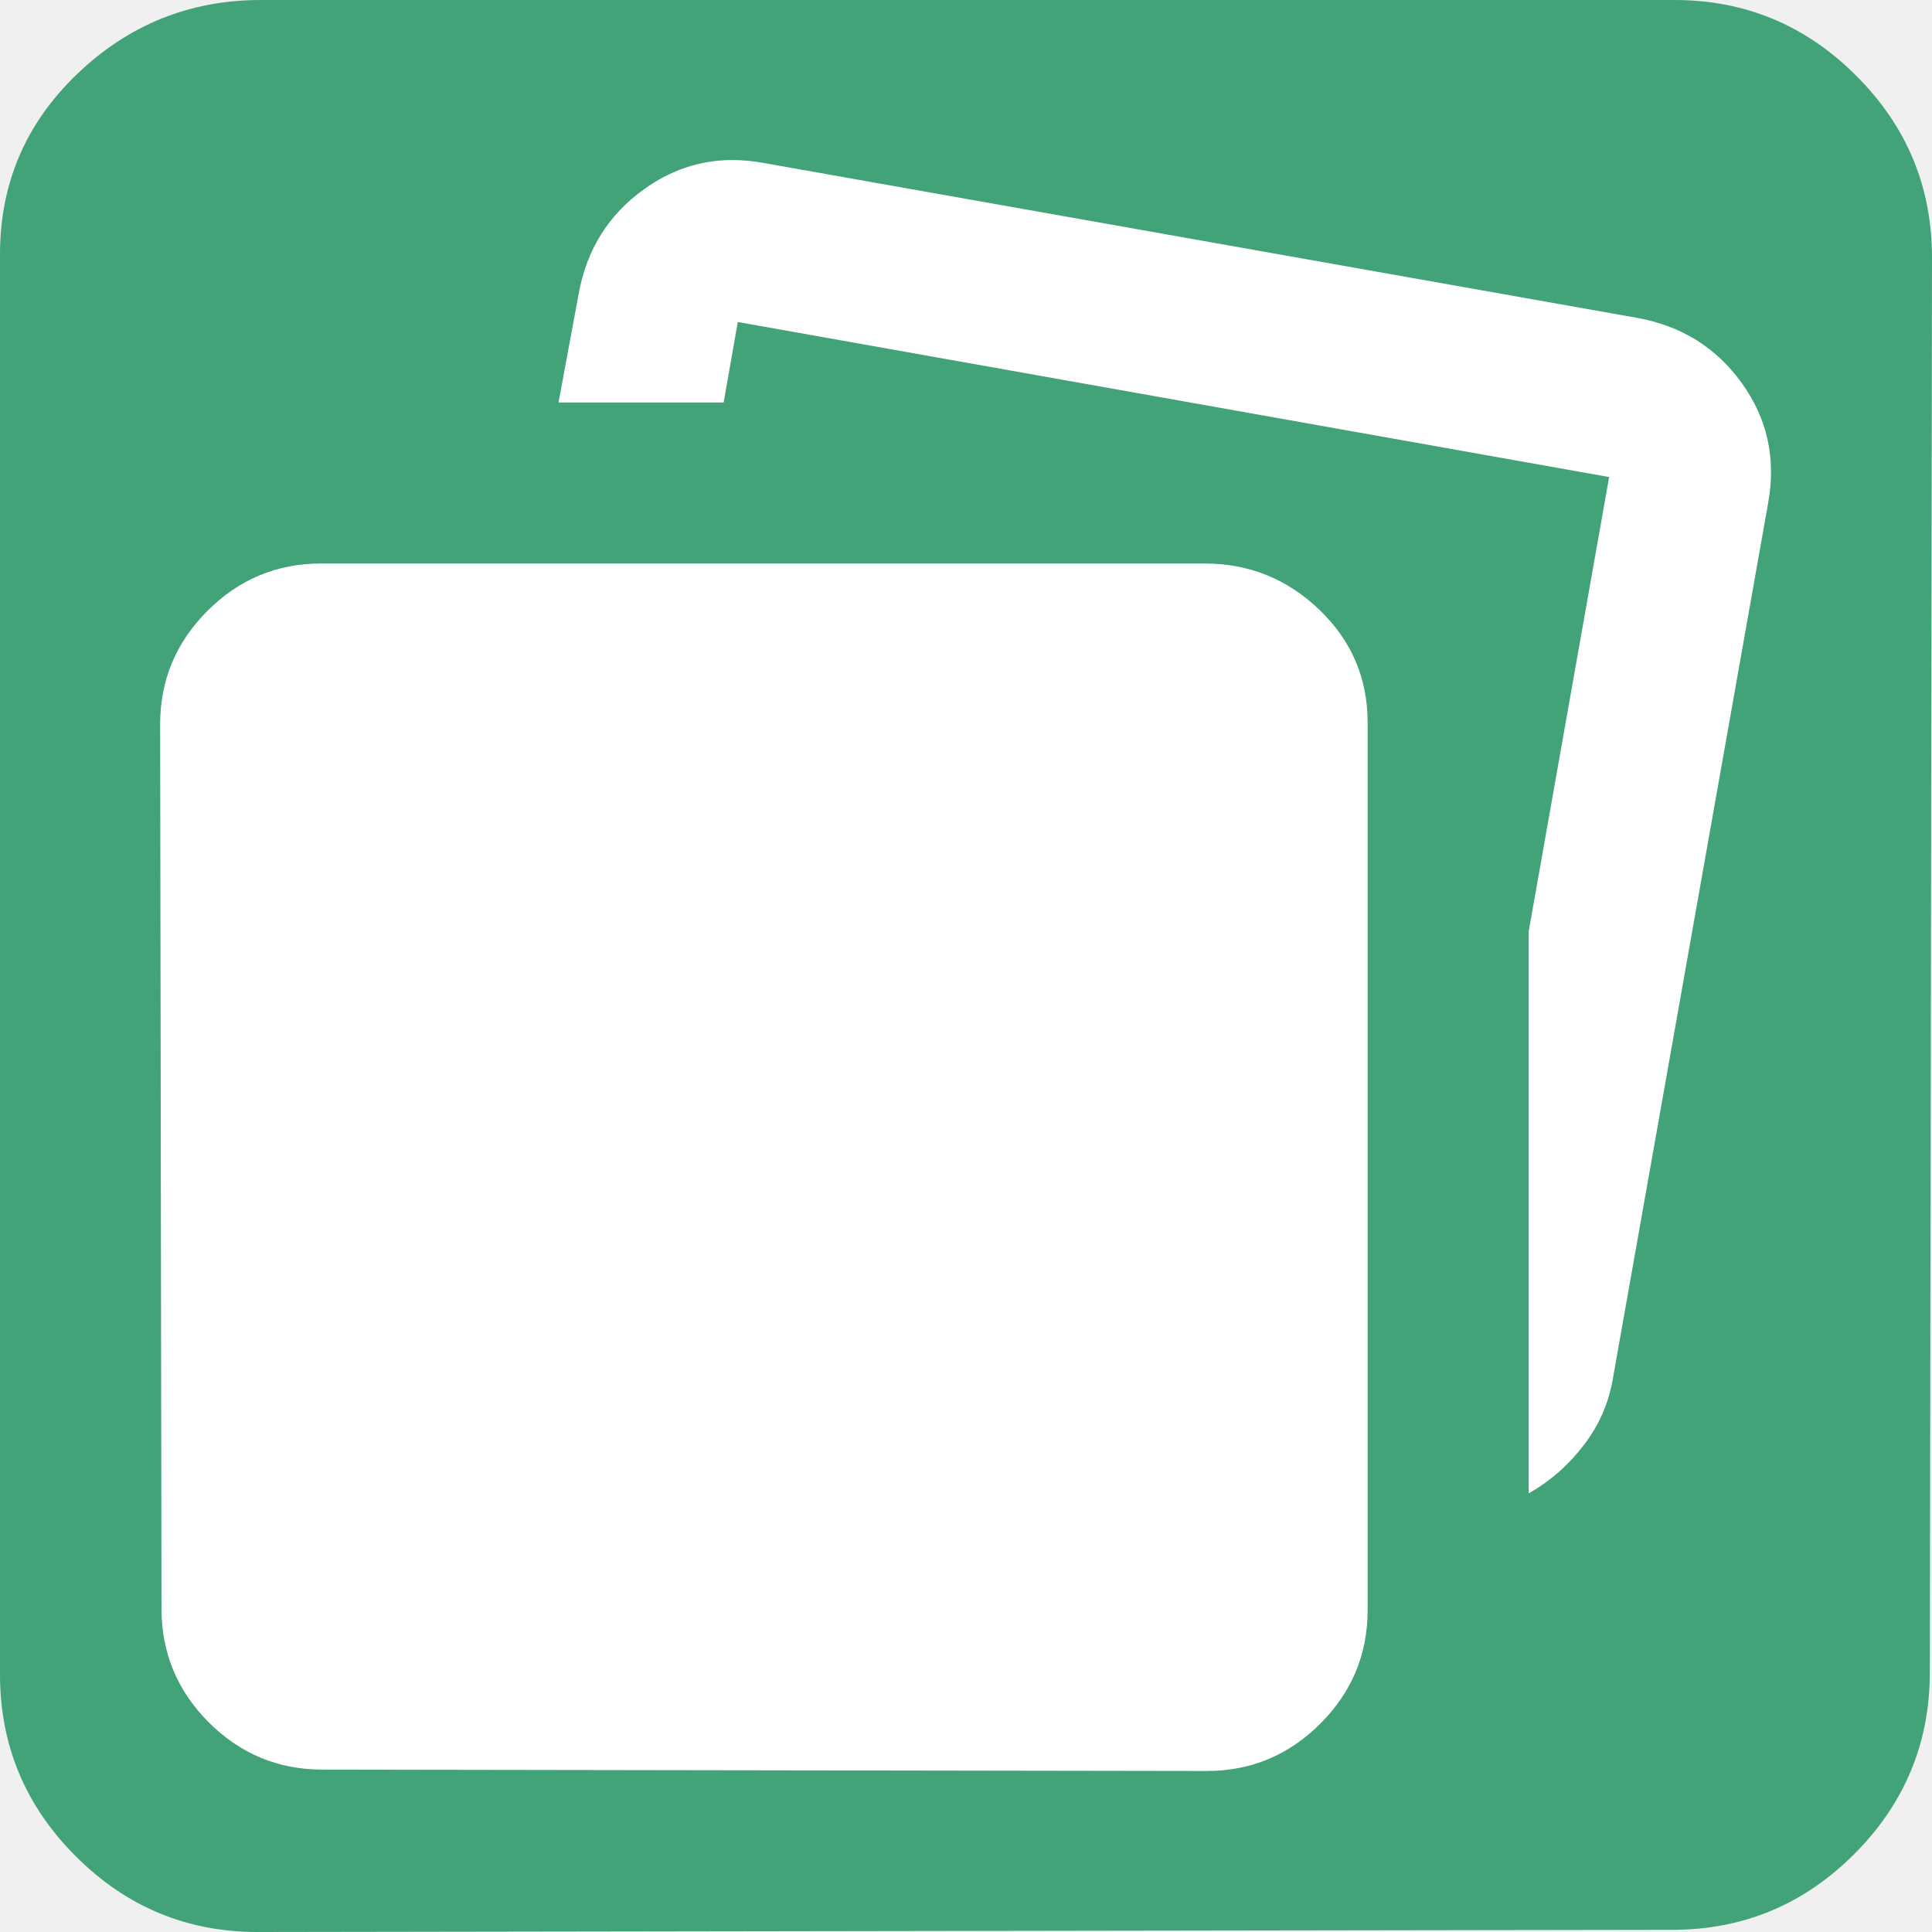
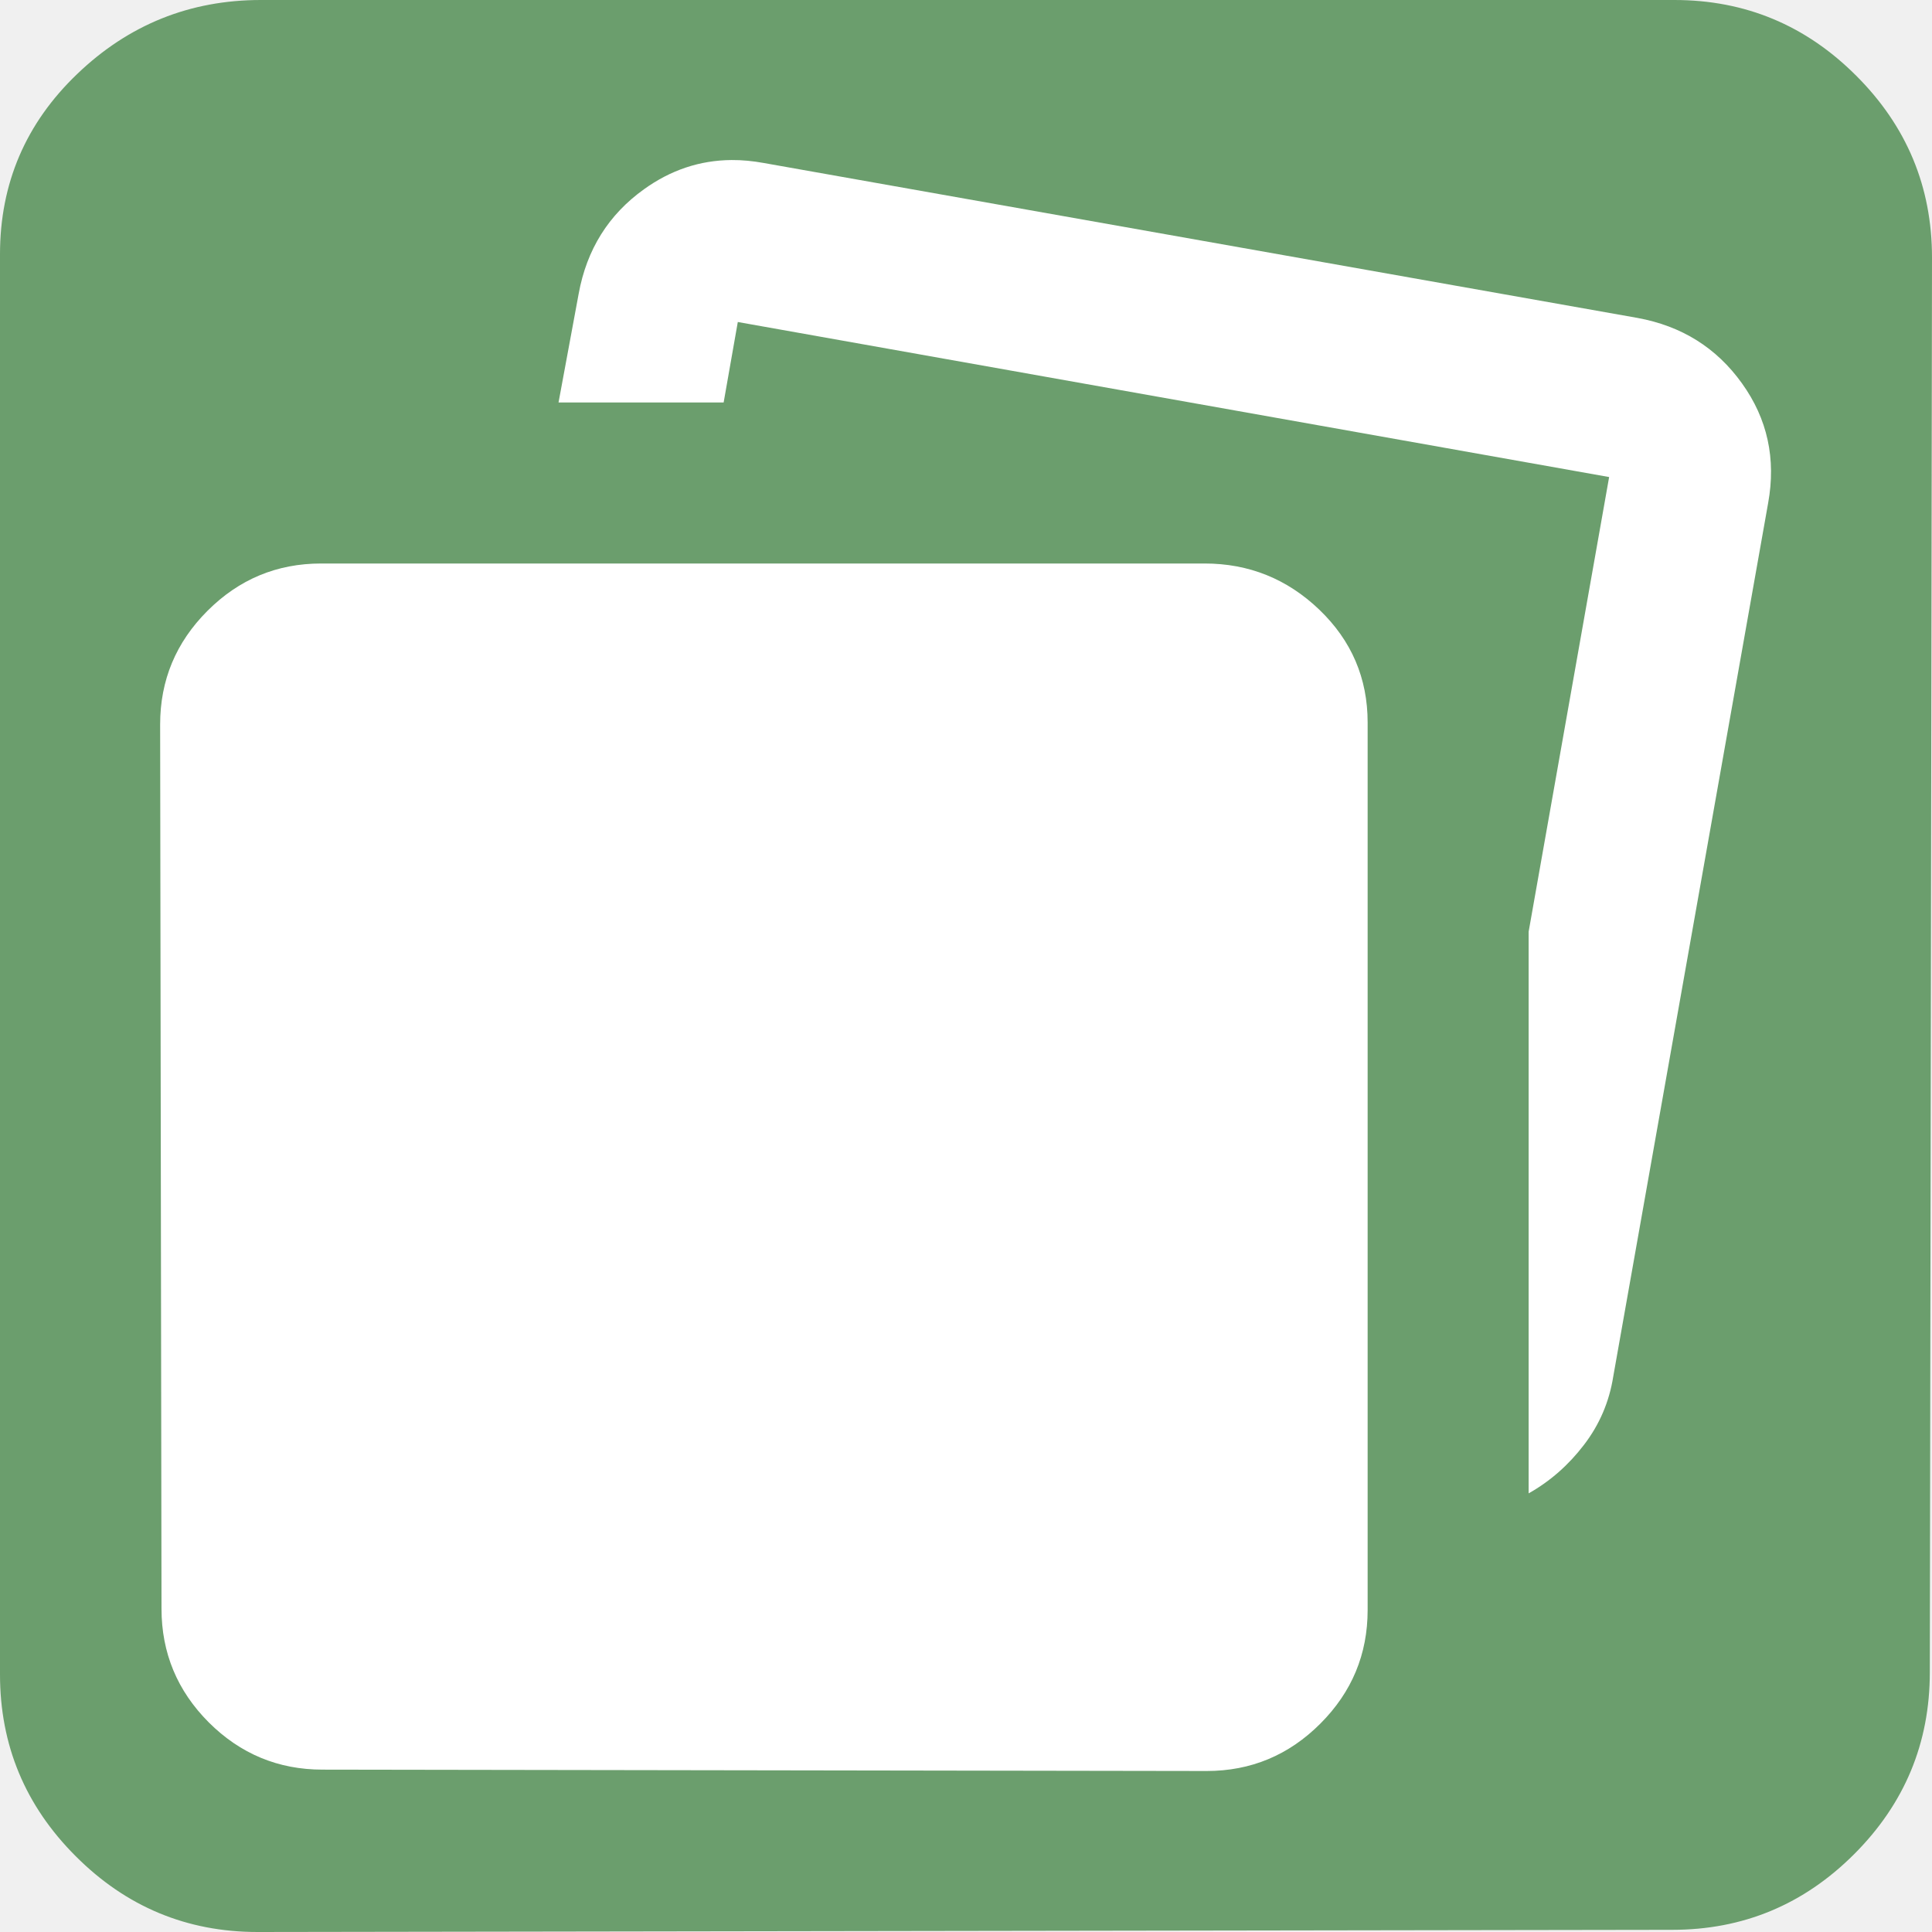
<svg xmlns="http://www.w3.org/2000/svg" width="100%" height="100%" viewBox="0 0 24 24" version="1.1" xml:space="preserve" style="fill-rule:evenodd;clip-rule:evenodd;stroke-linejoin:round;stroke-miterlimit:2;">
-   <path id="path1-5-7" d="M20.773,23.973C21.653,23.973 22.406,23.66 23.033,23.033C23.66,22.406 23.973,21.653 23.973,20.773L24,3.2C24,2.32 23.686,1.567 23.059,0.941C22.433,0.314 21.68,0 20.8,0L3.241,0C2.361,0 1.599,0.305 0.959,0.919C0.319,1.532 0,2.279 0,3.159L0,20.8C0,21.68 0.314,22.433 0.941,23.059C1.567,23.686 2.32,24 3.2,24M24,3.2L3.2,24" style="fill:rgb(66,162,120);fill-rule:nonzero;" />
+   <path id="path1-5-7" d="M20.773,23.973C21.653,23.973 22.406,23.66 23.033,23.033C23.66,22.406 23.973,21.653 23.973,20.773L24,3.2C24,2.32 23.686,1.567 23.059,0.941C22.433,0.314 21.68,0 20.8,0L3.241,0C2.361,0 1.599,0.305 0.959,0.919C0.319,1.532 0,2.279 0,3.159L0,20.8C0,21.68 0.314,22.433 0.941,23.059C1.567,23.686 2.32,24 3.2,24M24,3.2L3.2,24" style="fill:rgb(107,158,109);fill-rule:nonzero;" />
  <g id="g5" transform="matrix(-1,0,0,1,23.9893,0)">
    <path id="path2" d="M14.902,1.988C14.772,1.987 14.637,2 14.5,2.025L3.65,3.949C3.1,4.049 2.666,4.32 2.35,4.762C2.033,5.203 1.925,5.7 2.025,6.25L3.949,17.1C3.999,17.416 4.121,17.699 4.313,17.949C4.504,18.199 4.733,18.401 5,18.551L5,11.574L4,5.926L14.824,4L15,5L17.051,5L16.801,3.65C16.701,3.1 16.43,2.666 15.988,2.35C15.657,2.112 15.295,1.991 14.902,1.988Z" style="fill:white;fill-rule:nonzero;" />
    <path id="path1-5" d="M19.983,21.983C20.533,21.983 21.004,21.787 21.396,21.396C21.787,21.004 21.983,20.533 21.983,19.983L22,9C22,8.45 21.804,7.98 21.412,7.588C21.02,7.196 20.55,7 20,7L9.025,7C8.475,7 8,7.191 7.6,7.574C7.2,7.958 7,8.425 7,8.975L7,20C7,20.55 7.196,21.02 7.588,21.412C7.98,21.804 8.45,22 9,22M22,9L9,22" style="fill:white;fill-rule:nonzero;" />
  </g>
</svg>
